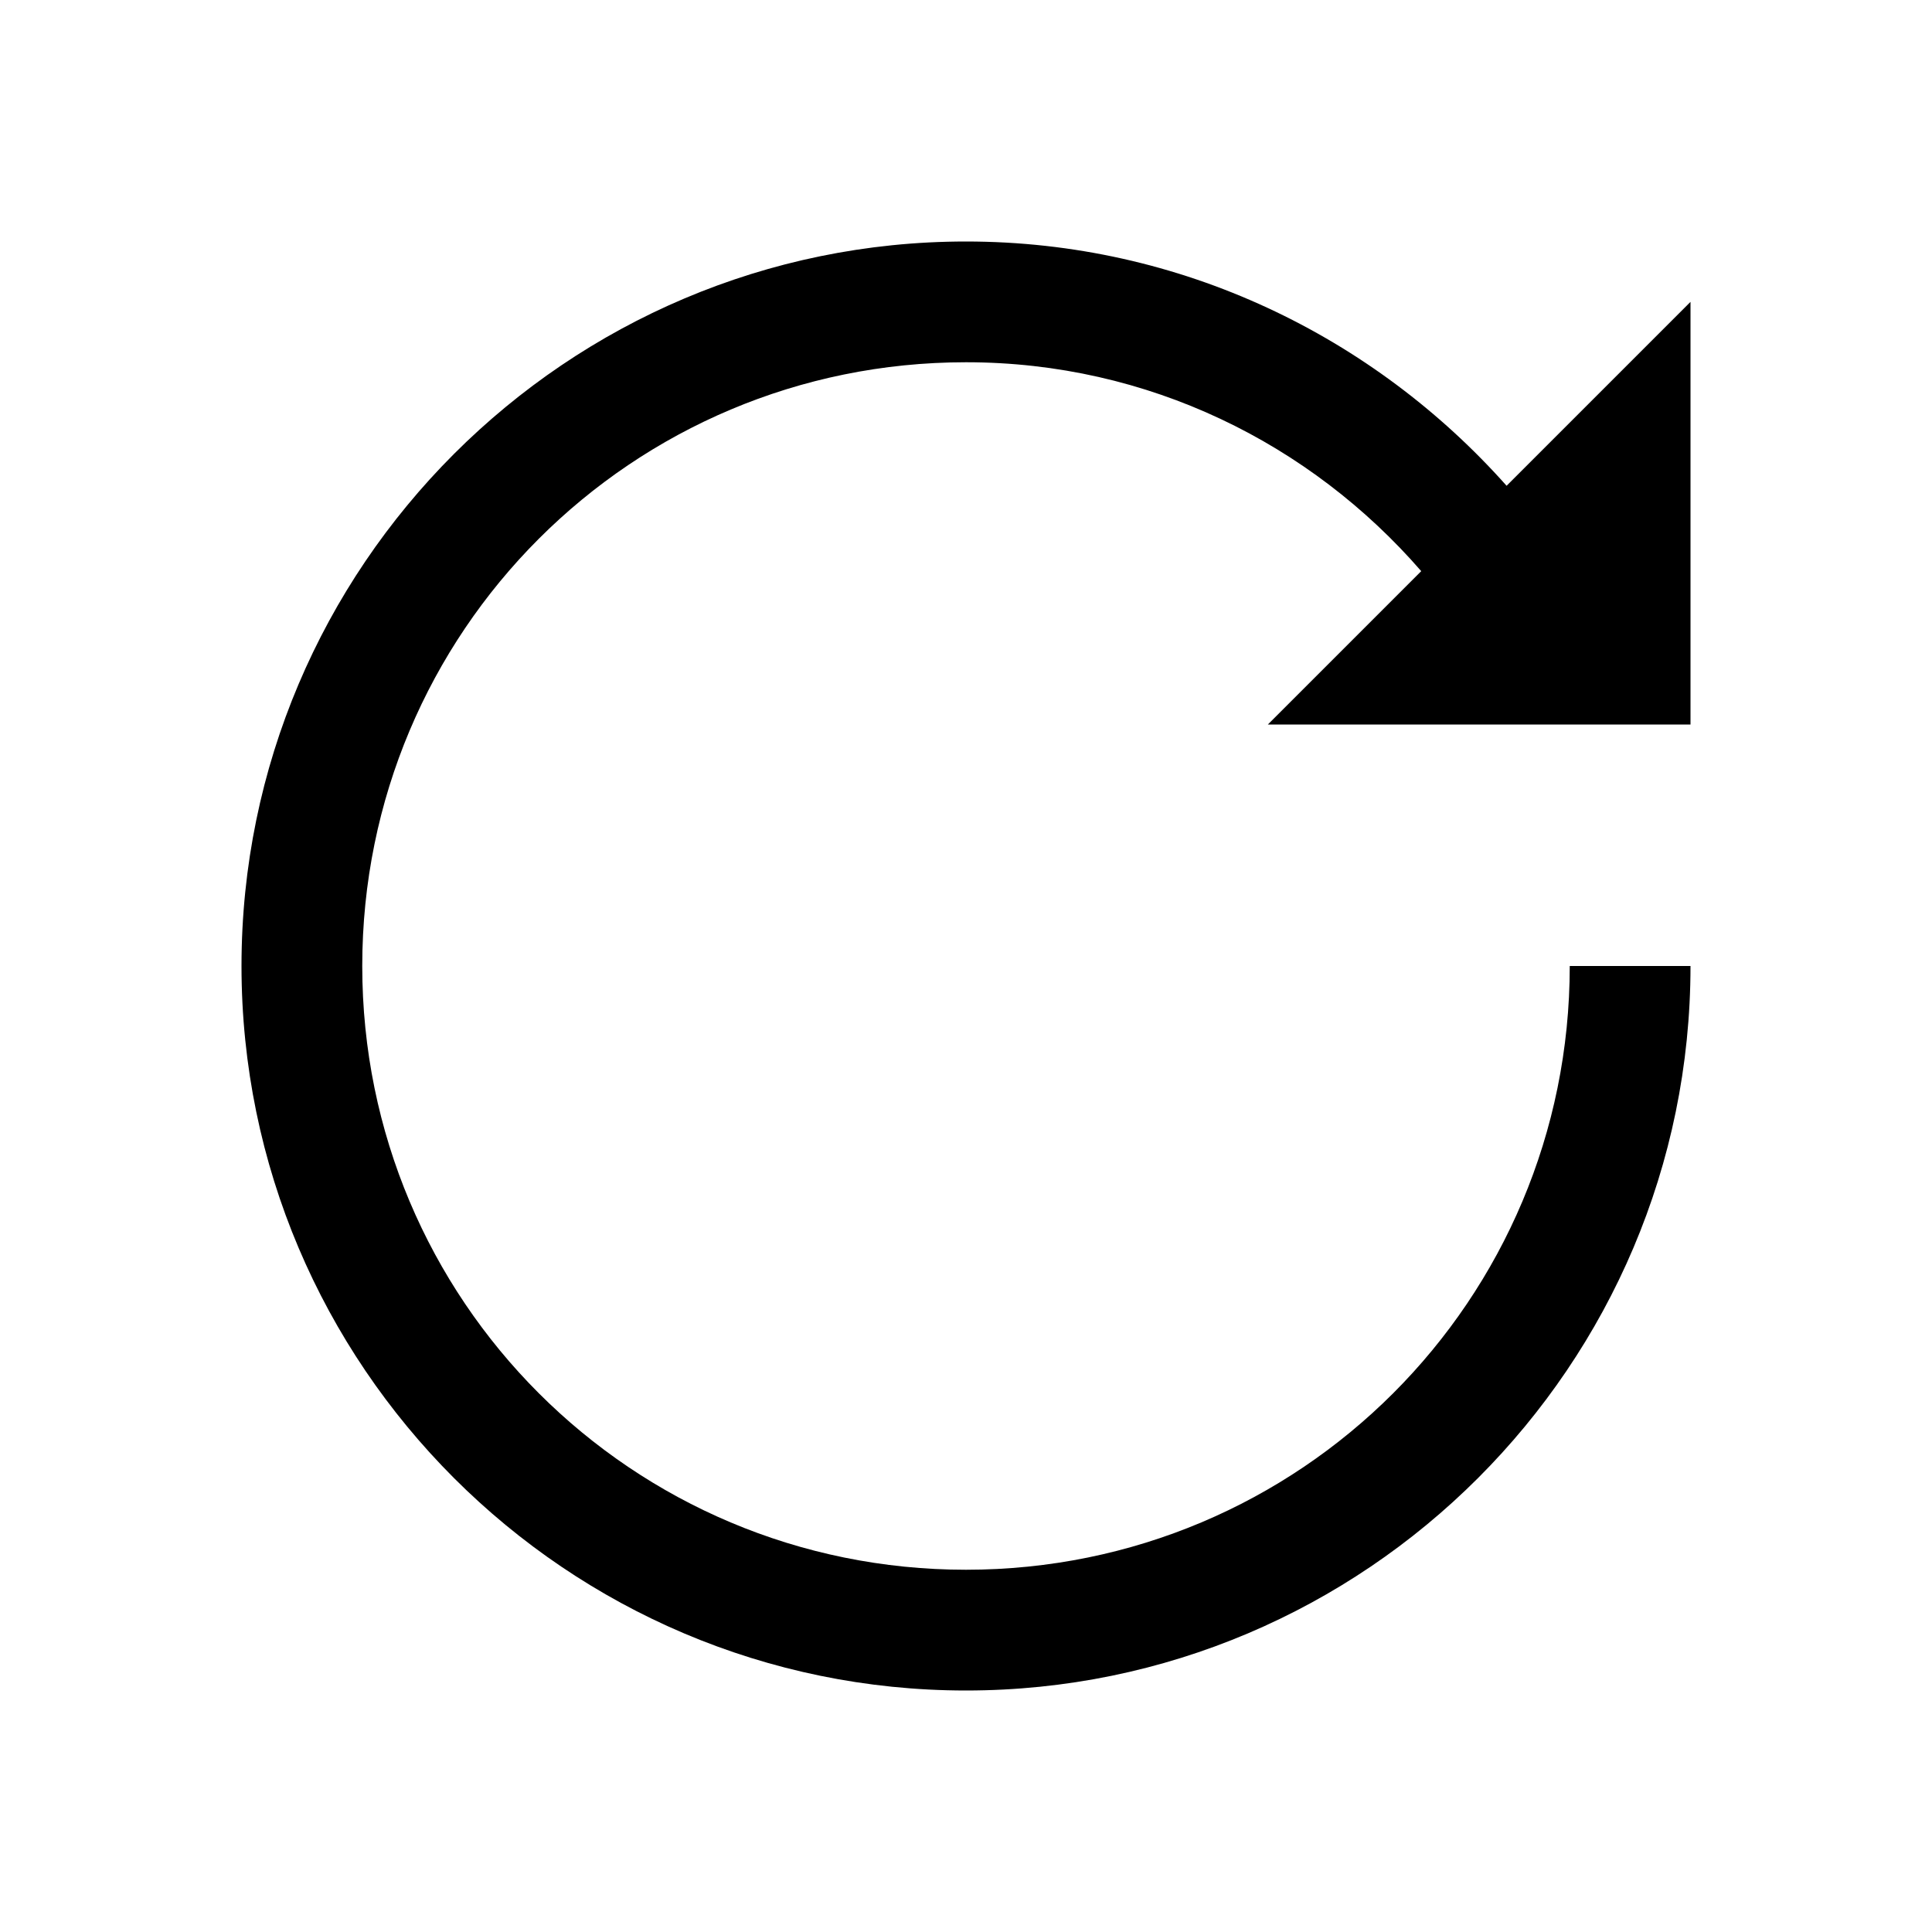
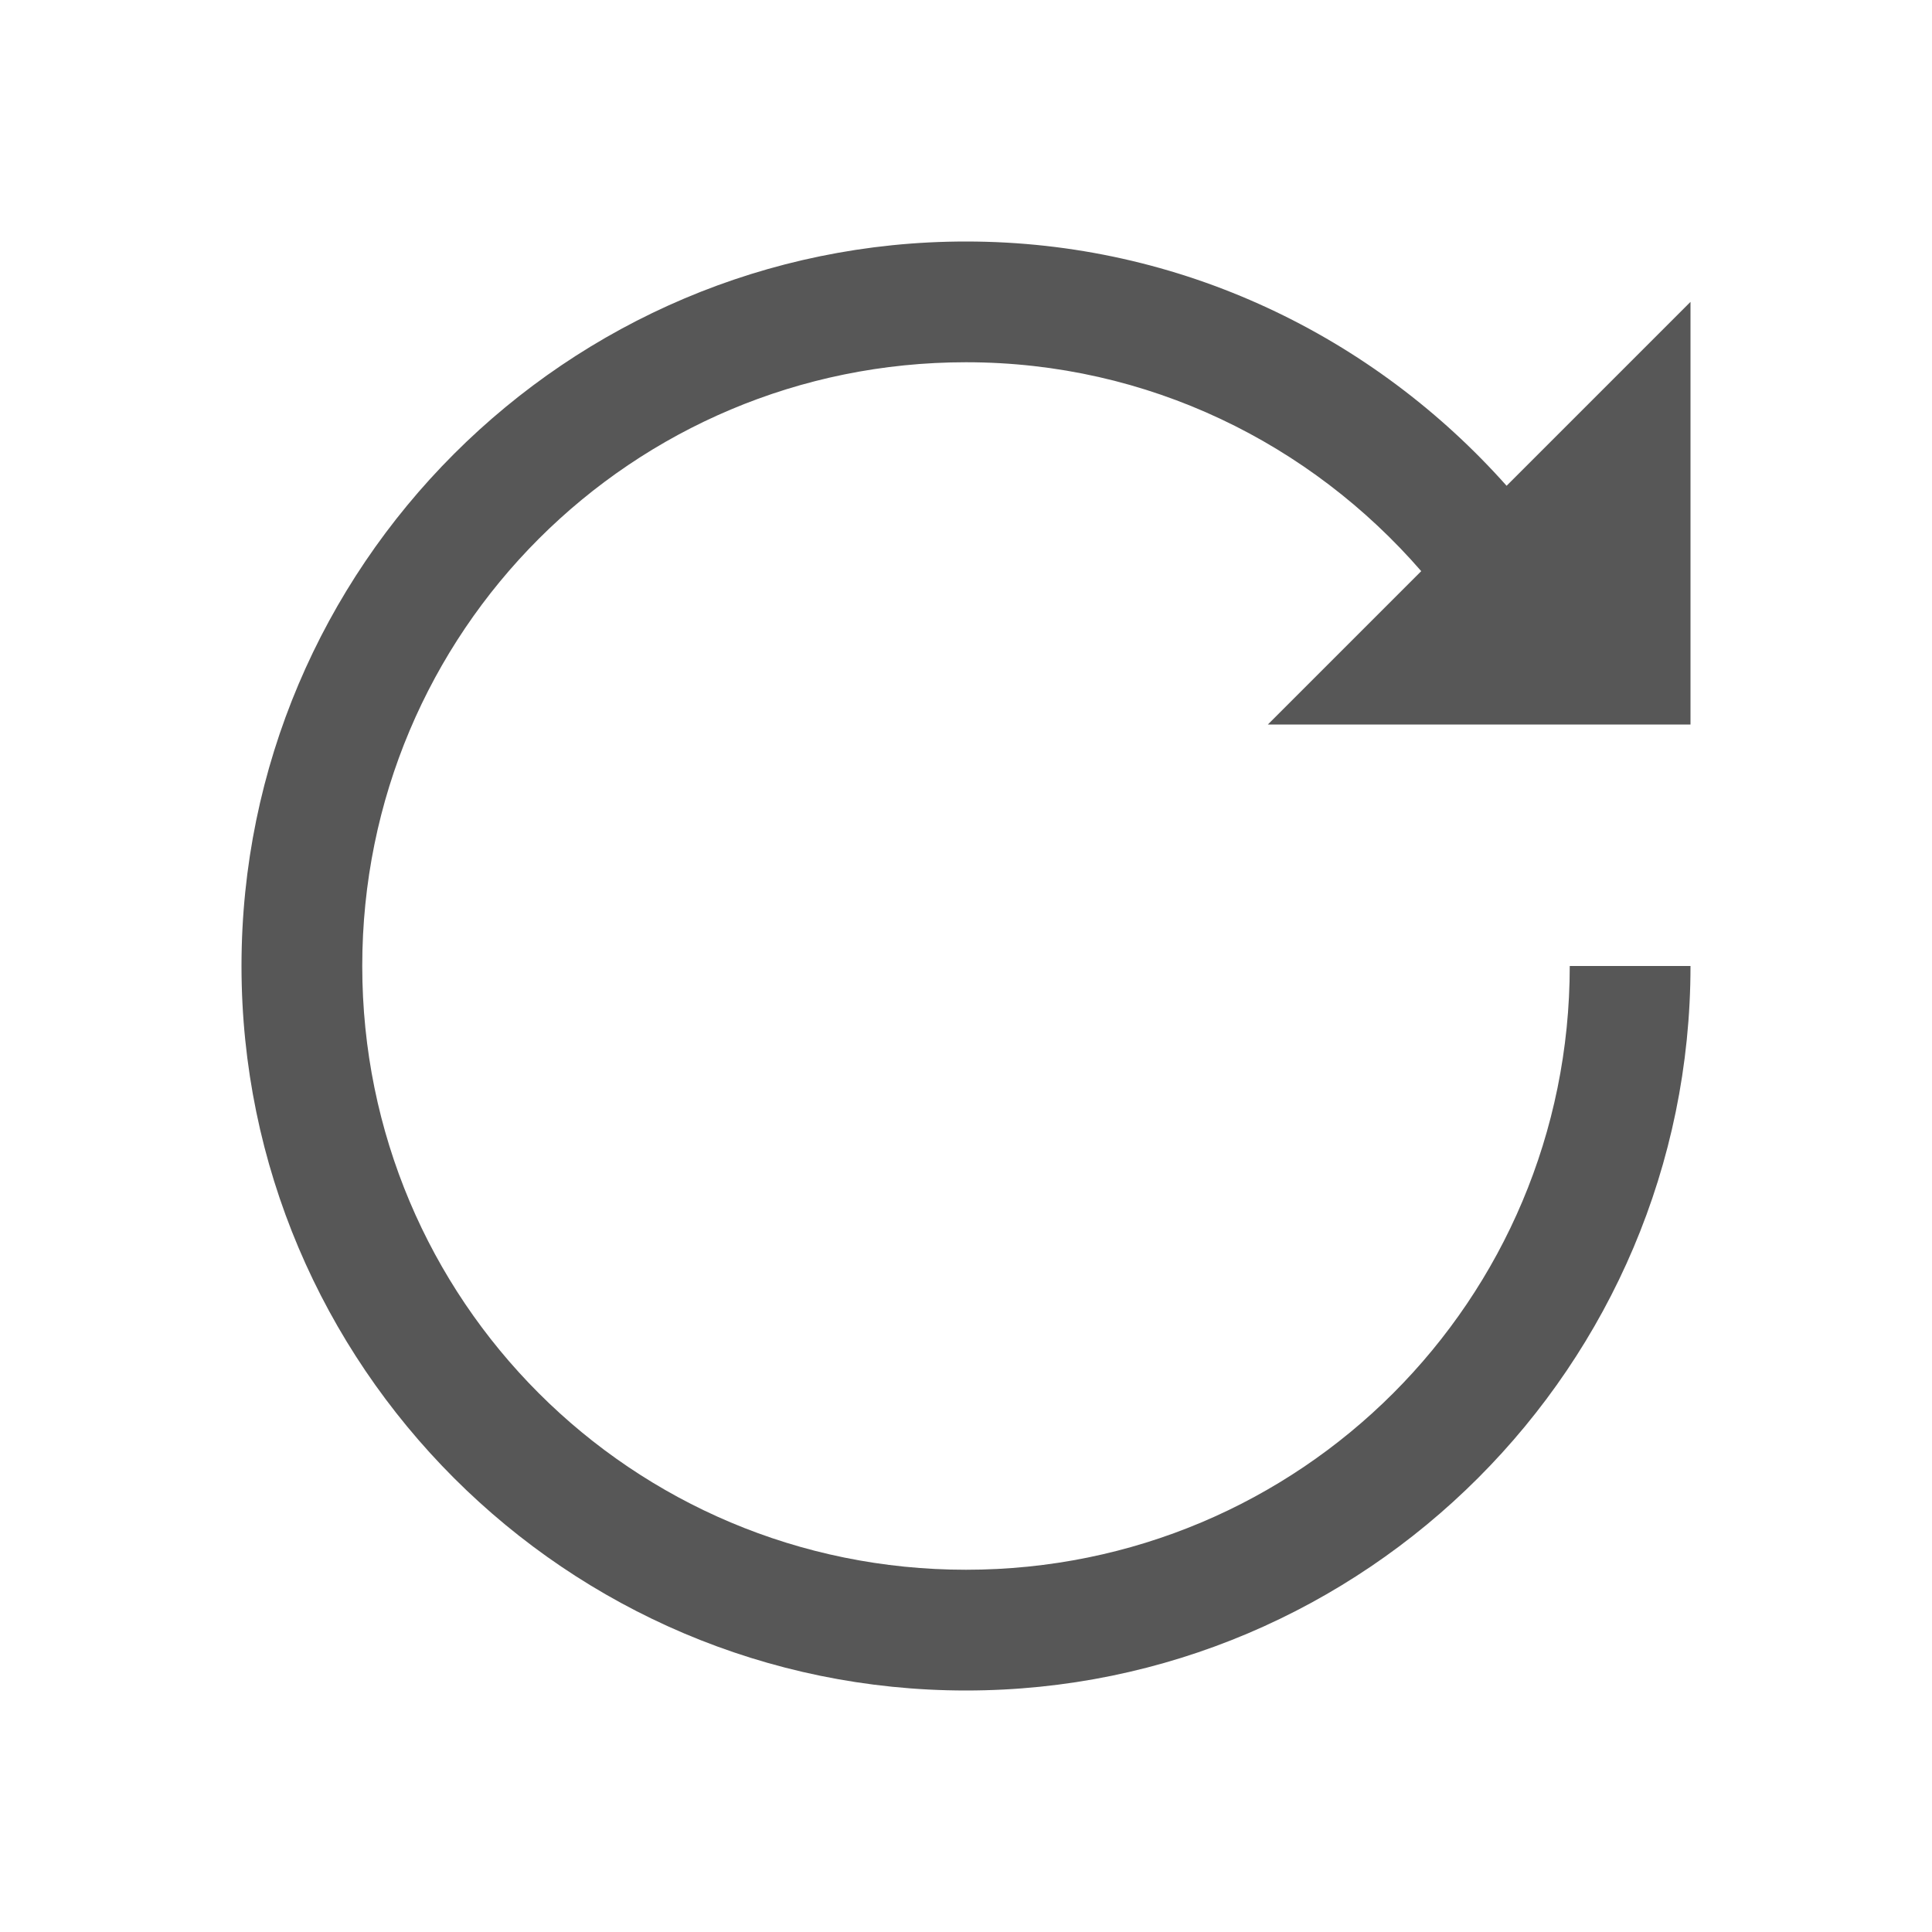
- <svg xmlns="http://www.w3.org/2000/svg" viewBox="0 0 16 16">
-   <path style="line-height:normal;text-indent:0;text-align:start;text-decoration-line:none;text-decoration-style:solid;text-decoration-color:#000;text-transform:none;block-progression:tb;isolation:auto;mix-blend-mode:normal" d="M 8 2 C 4.692 2 2 4.692 2 8 C 2 11.308 4.692 14 8 14 C 11.308 14 14 11.308 14 8 L 13 8 C 13 10.768 10.768 13 8 13 C 5.232 13 3 10.768 3 8 C 3 5.232 5.232 3 8 3 C 9.511 3 10.854 3.675 11.77 4.73 L 10.5 6 L 14 6 L 14 2.5 L 12.477 4.023 C 11.377 2.787 9.781 2 8 2 z" font-weight="400" font-family="sans-serif" white-space="normal" overflow="visible" />
+ <svg xmlns="http://www.w3.org/2000/svg" width="100%" height="100%" viewBox="0 0 16 16" version="1.1" xml:space="preserve" style="fill-rule:evenodd;clip-rule:evenodd;stroke-linejoin:round;stroke-miterlimit:1.414;">
+   <path d="M8,2C4.692,2 2,4.692 2,8C2,11.308 4.692,14 8,14C11.308,14 14,11.308 14,8L13,8C13,10.768 10.768,13 8,13C5.232,13 3,10.768 3,8C3,5.232 5.232,3 8,3C9.511,3 10.854,3.675 11.77,4.73L10.5,6L14,6L14,2.5L12.477,4.023C11.377,2.787 9.781,2 8,2Z" style="fill:rgb(87,87,87);fill-rule:nonzero;" />
</svg>
